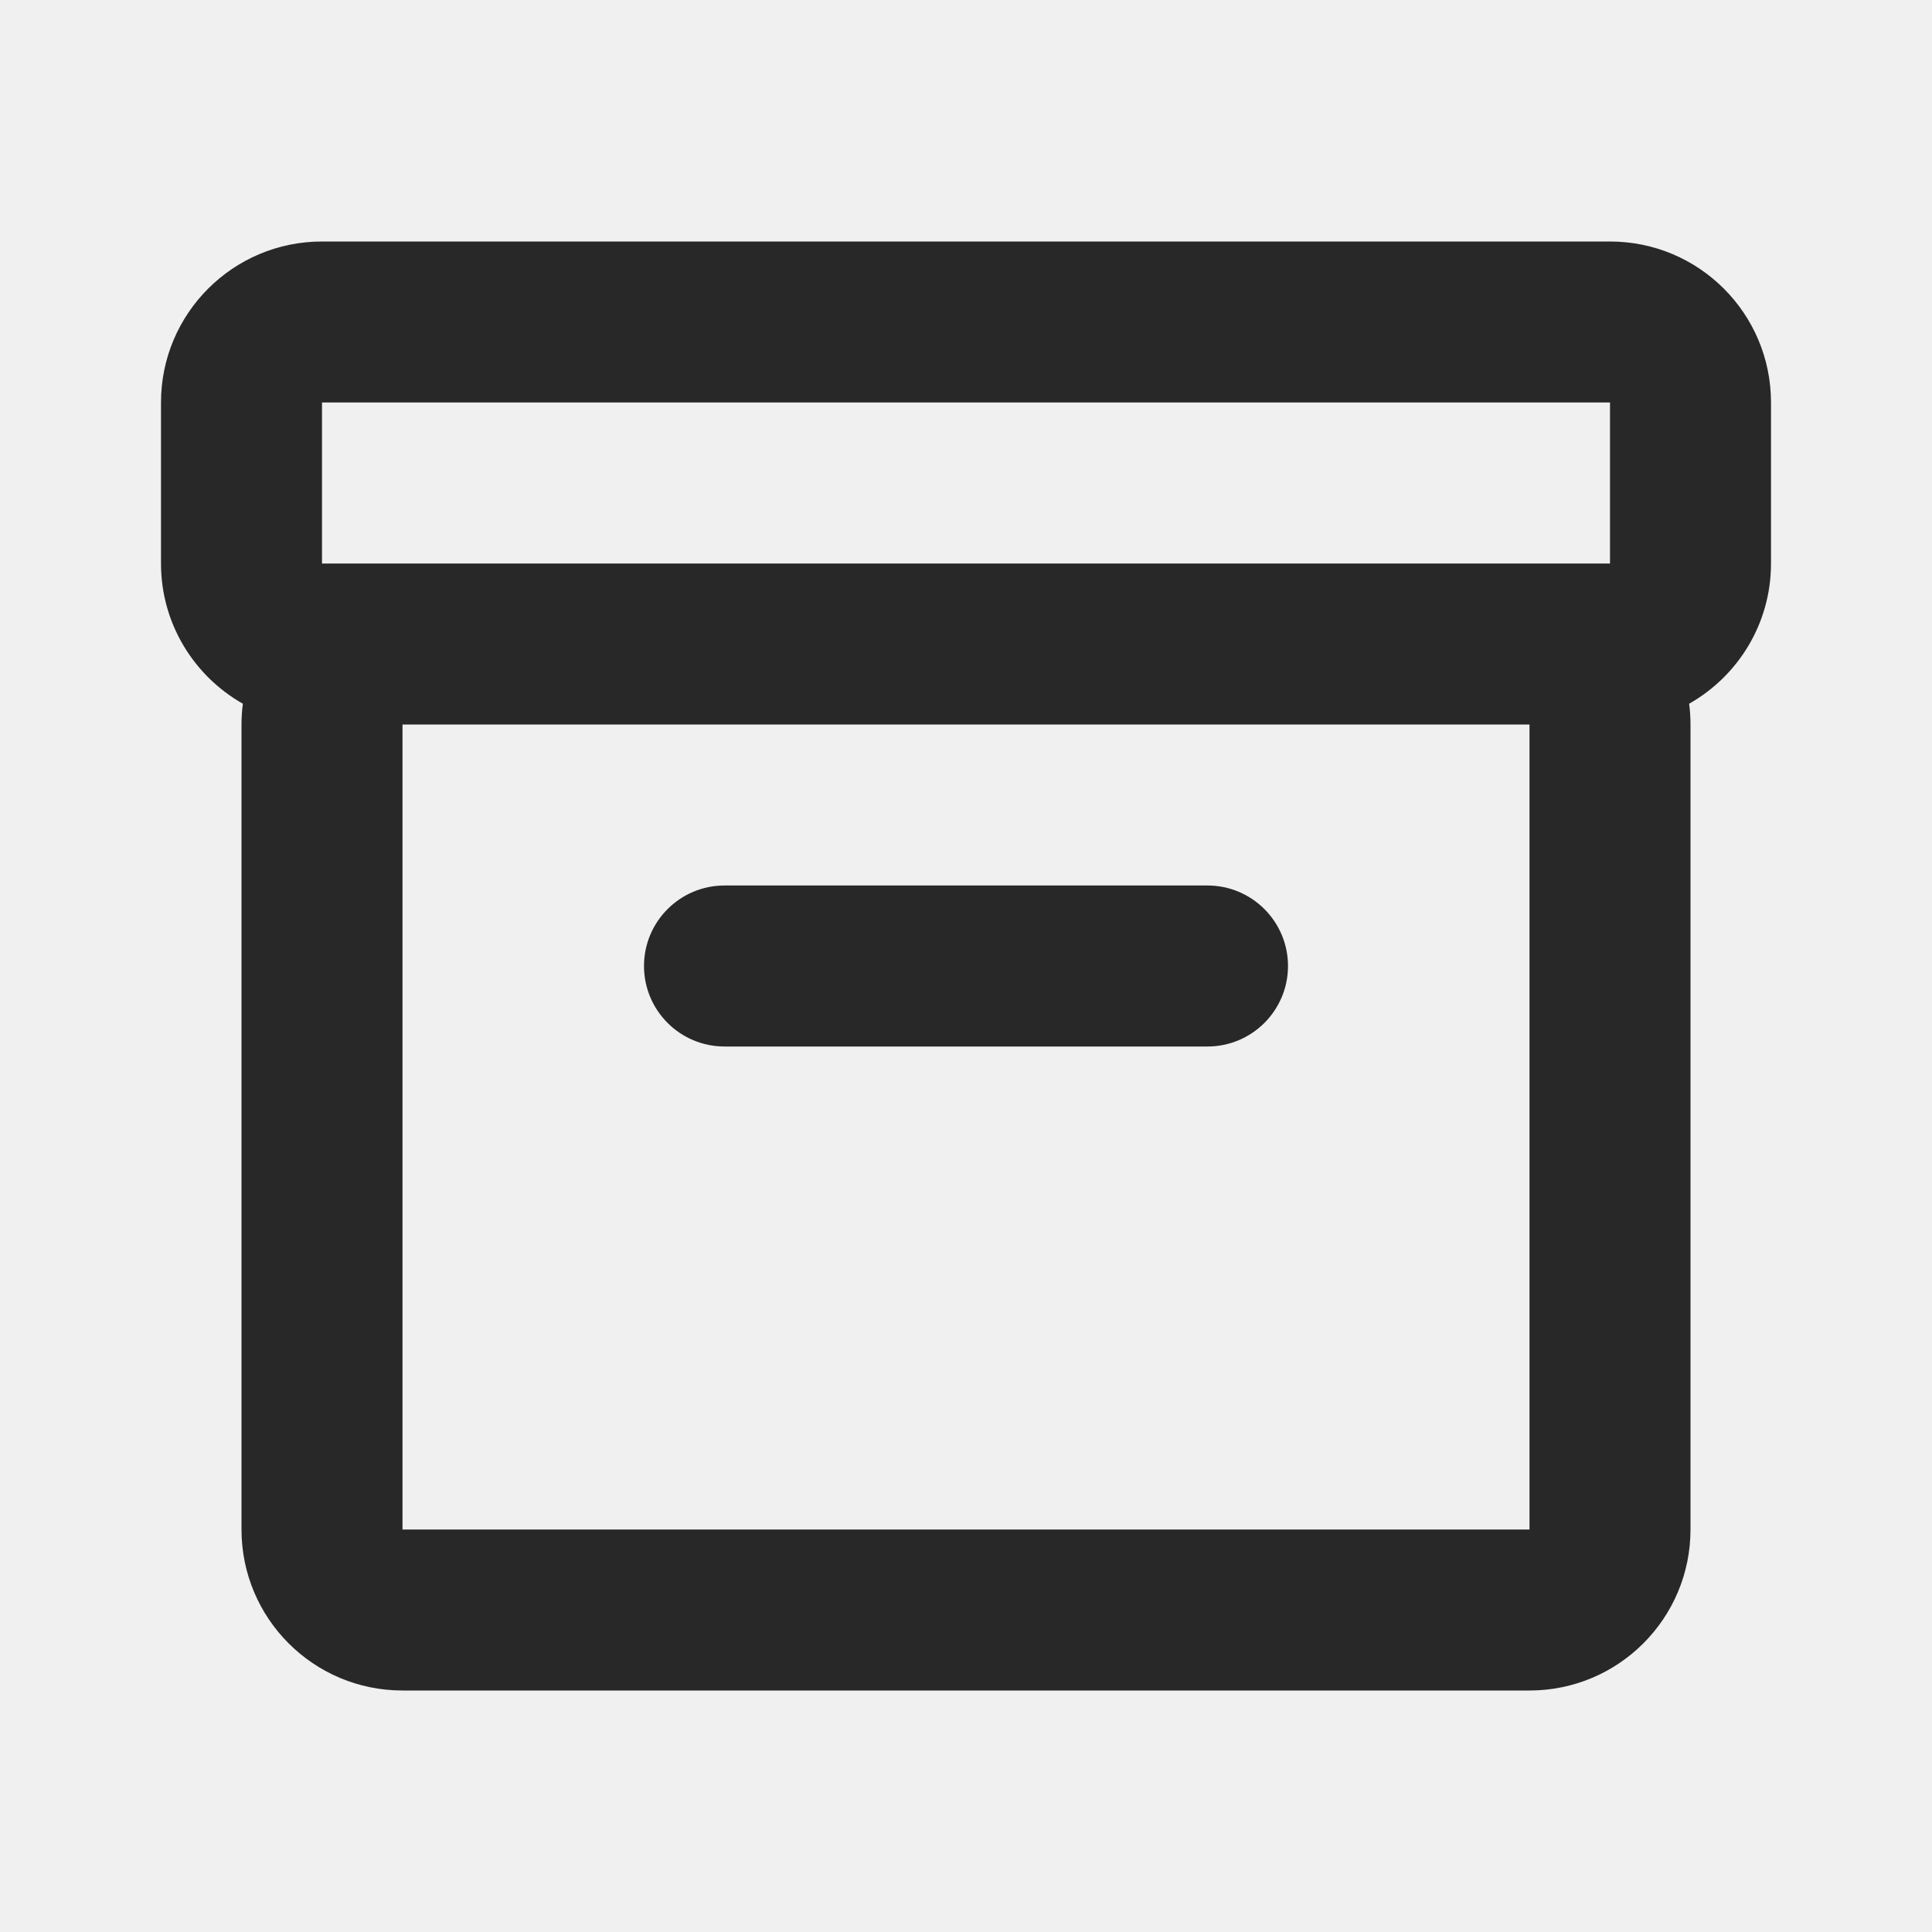
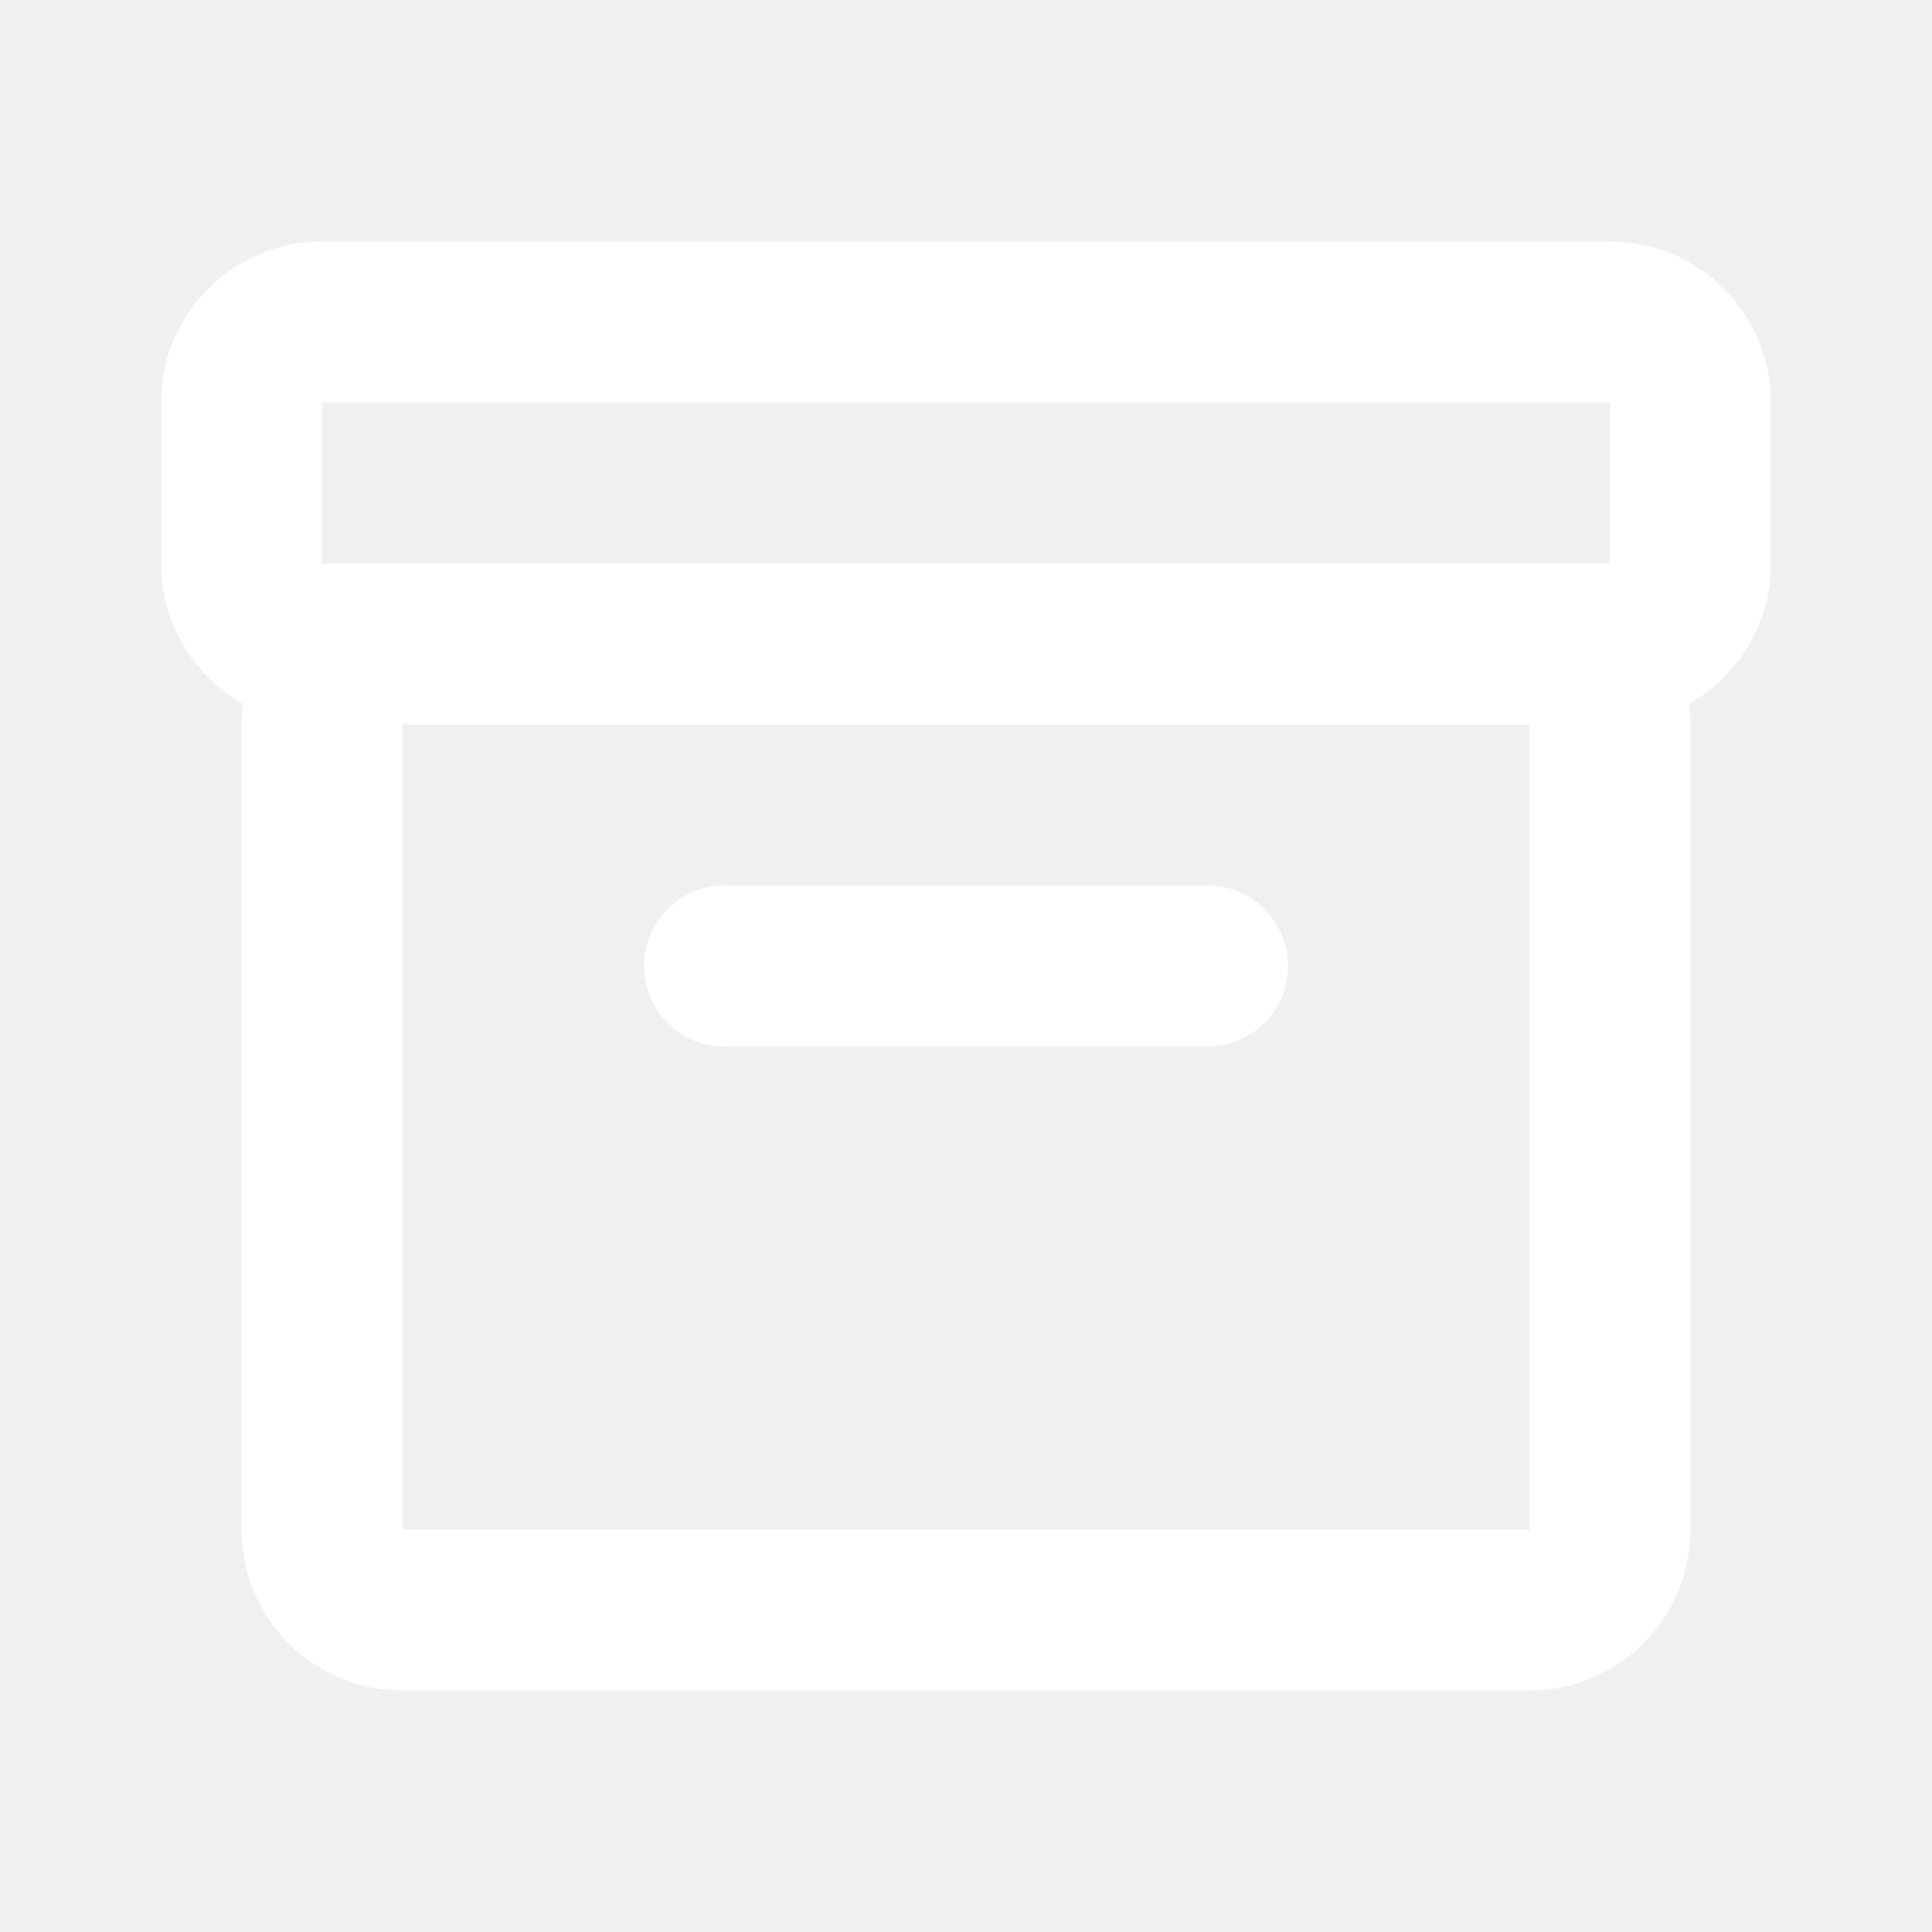
<svg xmlns="http://www.w3.org/2000/svg" fill="none" viewBox="0 0 24 24" height="24" width="24">
-   <path fill-rule="evenodd" clip-rule="evenodd" d="M2 5C2 3.895 2.895 3 4 3H20C21.105 3 22 3.895 22 5V7C22 7.747 21.59 8.398 20.983 8.742C20.994 8.826 21 8.913 21 9V19C21 20.105 20.105 21 19 21H5C3.895 21 3 20.105 3 19V9C3 8.913 3.006 8.826 3.017 8.742C2.41 8.398 2 7.747 2 7V5ZM20 7V5H4V7H20ZM5 9V19H19V9H5ZM8 12C8 11.448 8.448 11 9 11H15C15.552 11 16 11.448 16 12C16 12.552 15.552 13 15 13H9C8.448 13 8 12.552 8 12Z" fill="#282828" />
+   <path fill-rule="evenodd" clip-rule="evenodd" d="M2 5C2 3.895 2.895 3 4 3H20C21.105 3 22 3.895 22 5V7C22 7.747 21.59 8.398 20.983 8.742C20.994 8.826 21 8.913 21 9V19C21 20.105 20.105 21 19 21H5C3.895 21 3 20.105 3 19V9C3 8.913 3.006 8.826 3.017 8.742C2.41 8.398 2 7.747 2 7V5ZM20 7V5H4V7H20ZM5 9V19H19V9H5ZM8 12C8 11.448 8.448 11 9 11H15C15.552 11 16 11.448 16 12C16 12.552 15.552 13 15 13H9C8.448 13 8 12.552 8 12Z" fill="#ffffff" />
</svg>
